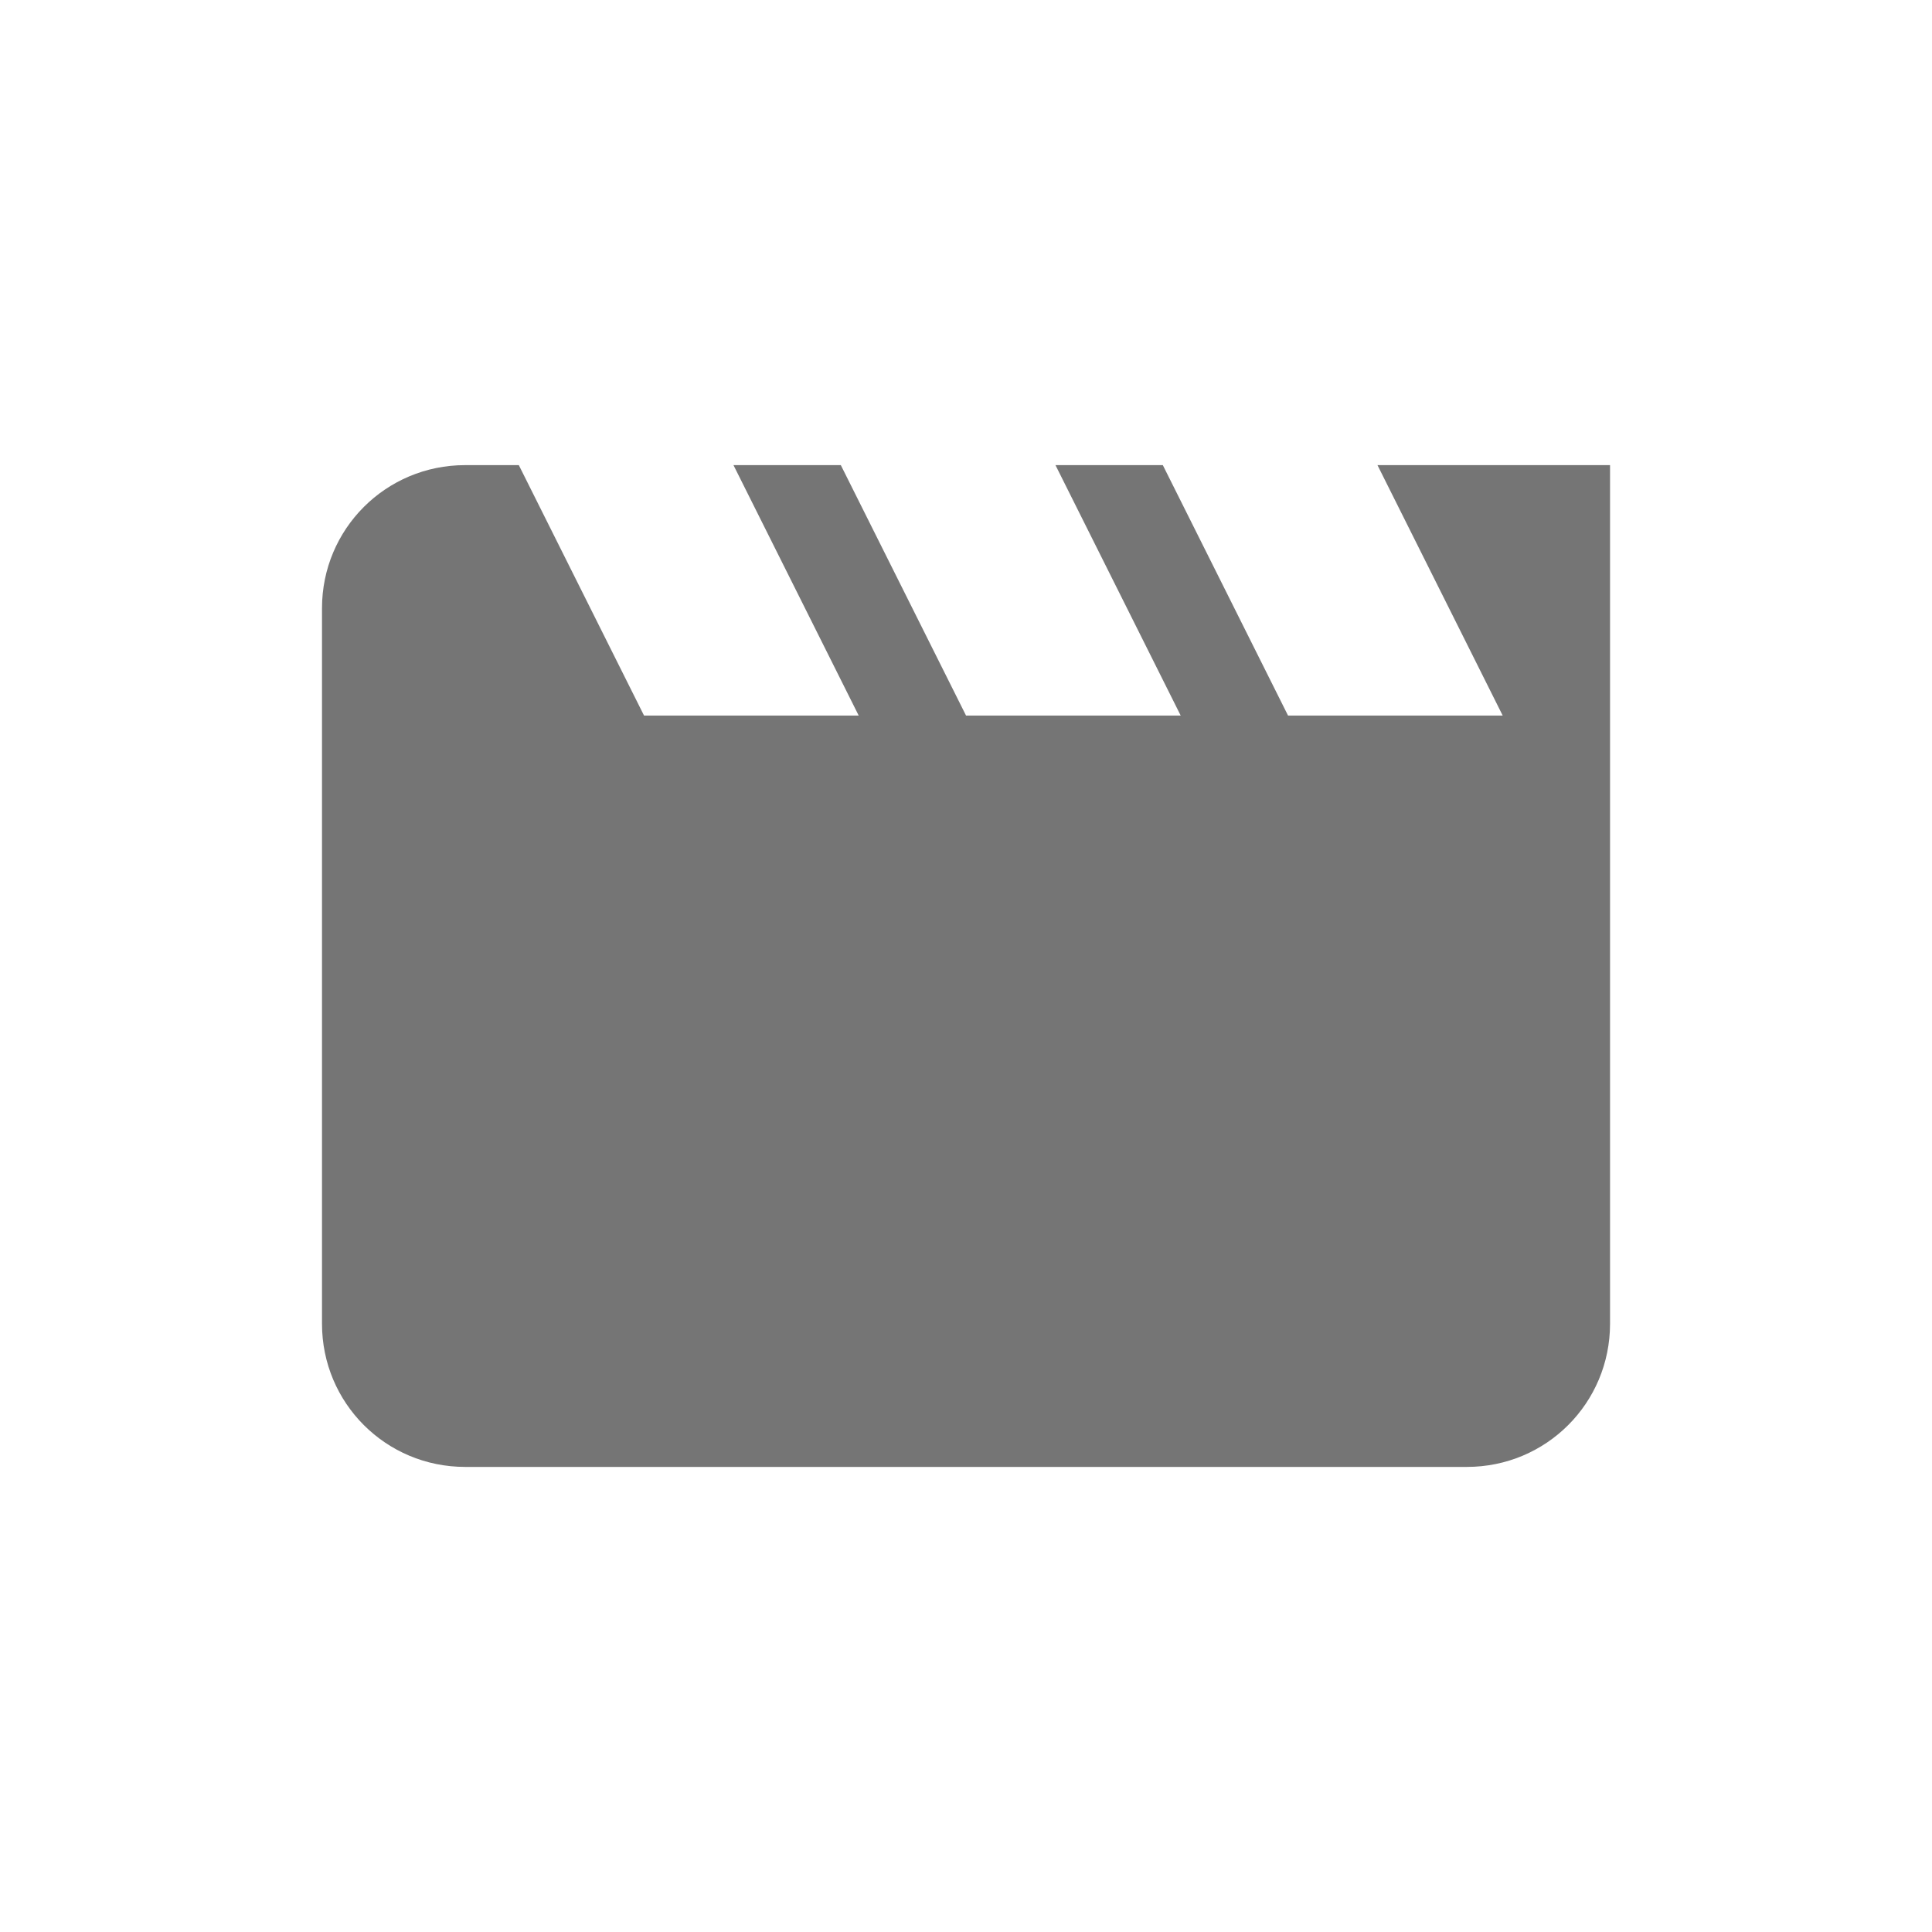
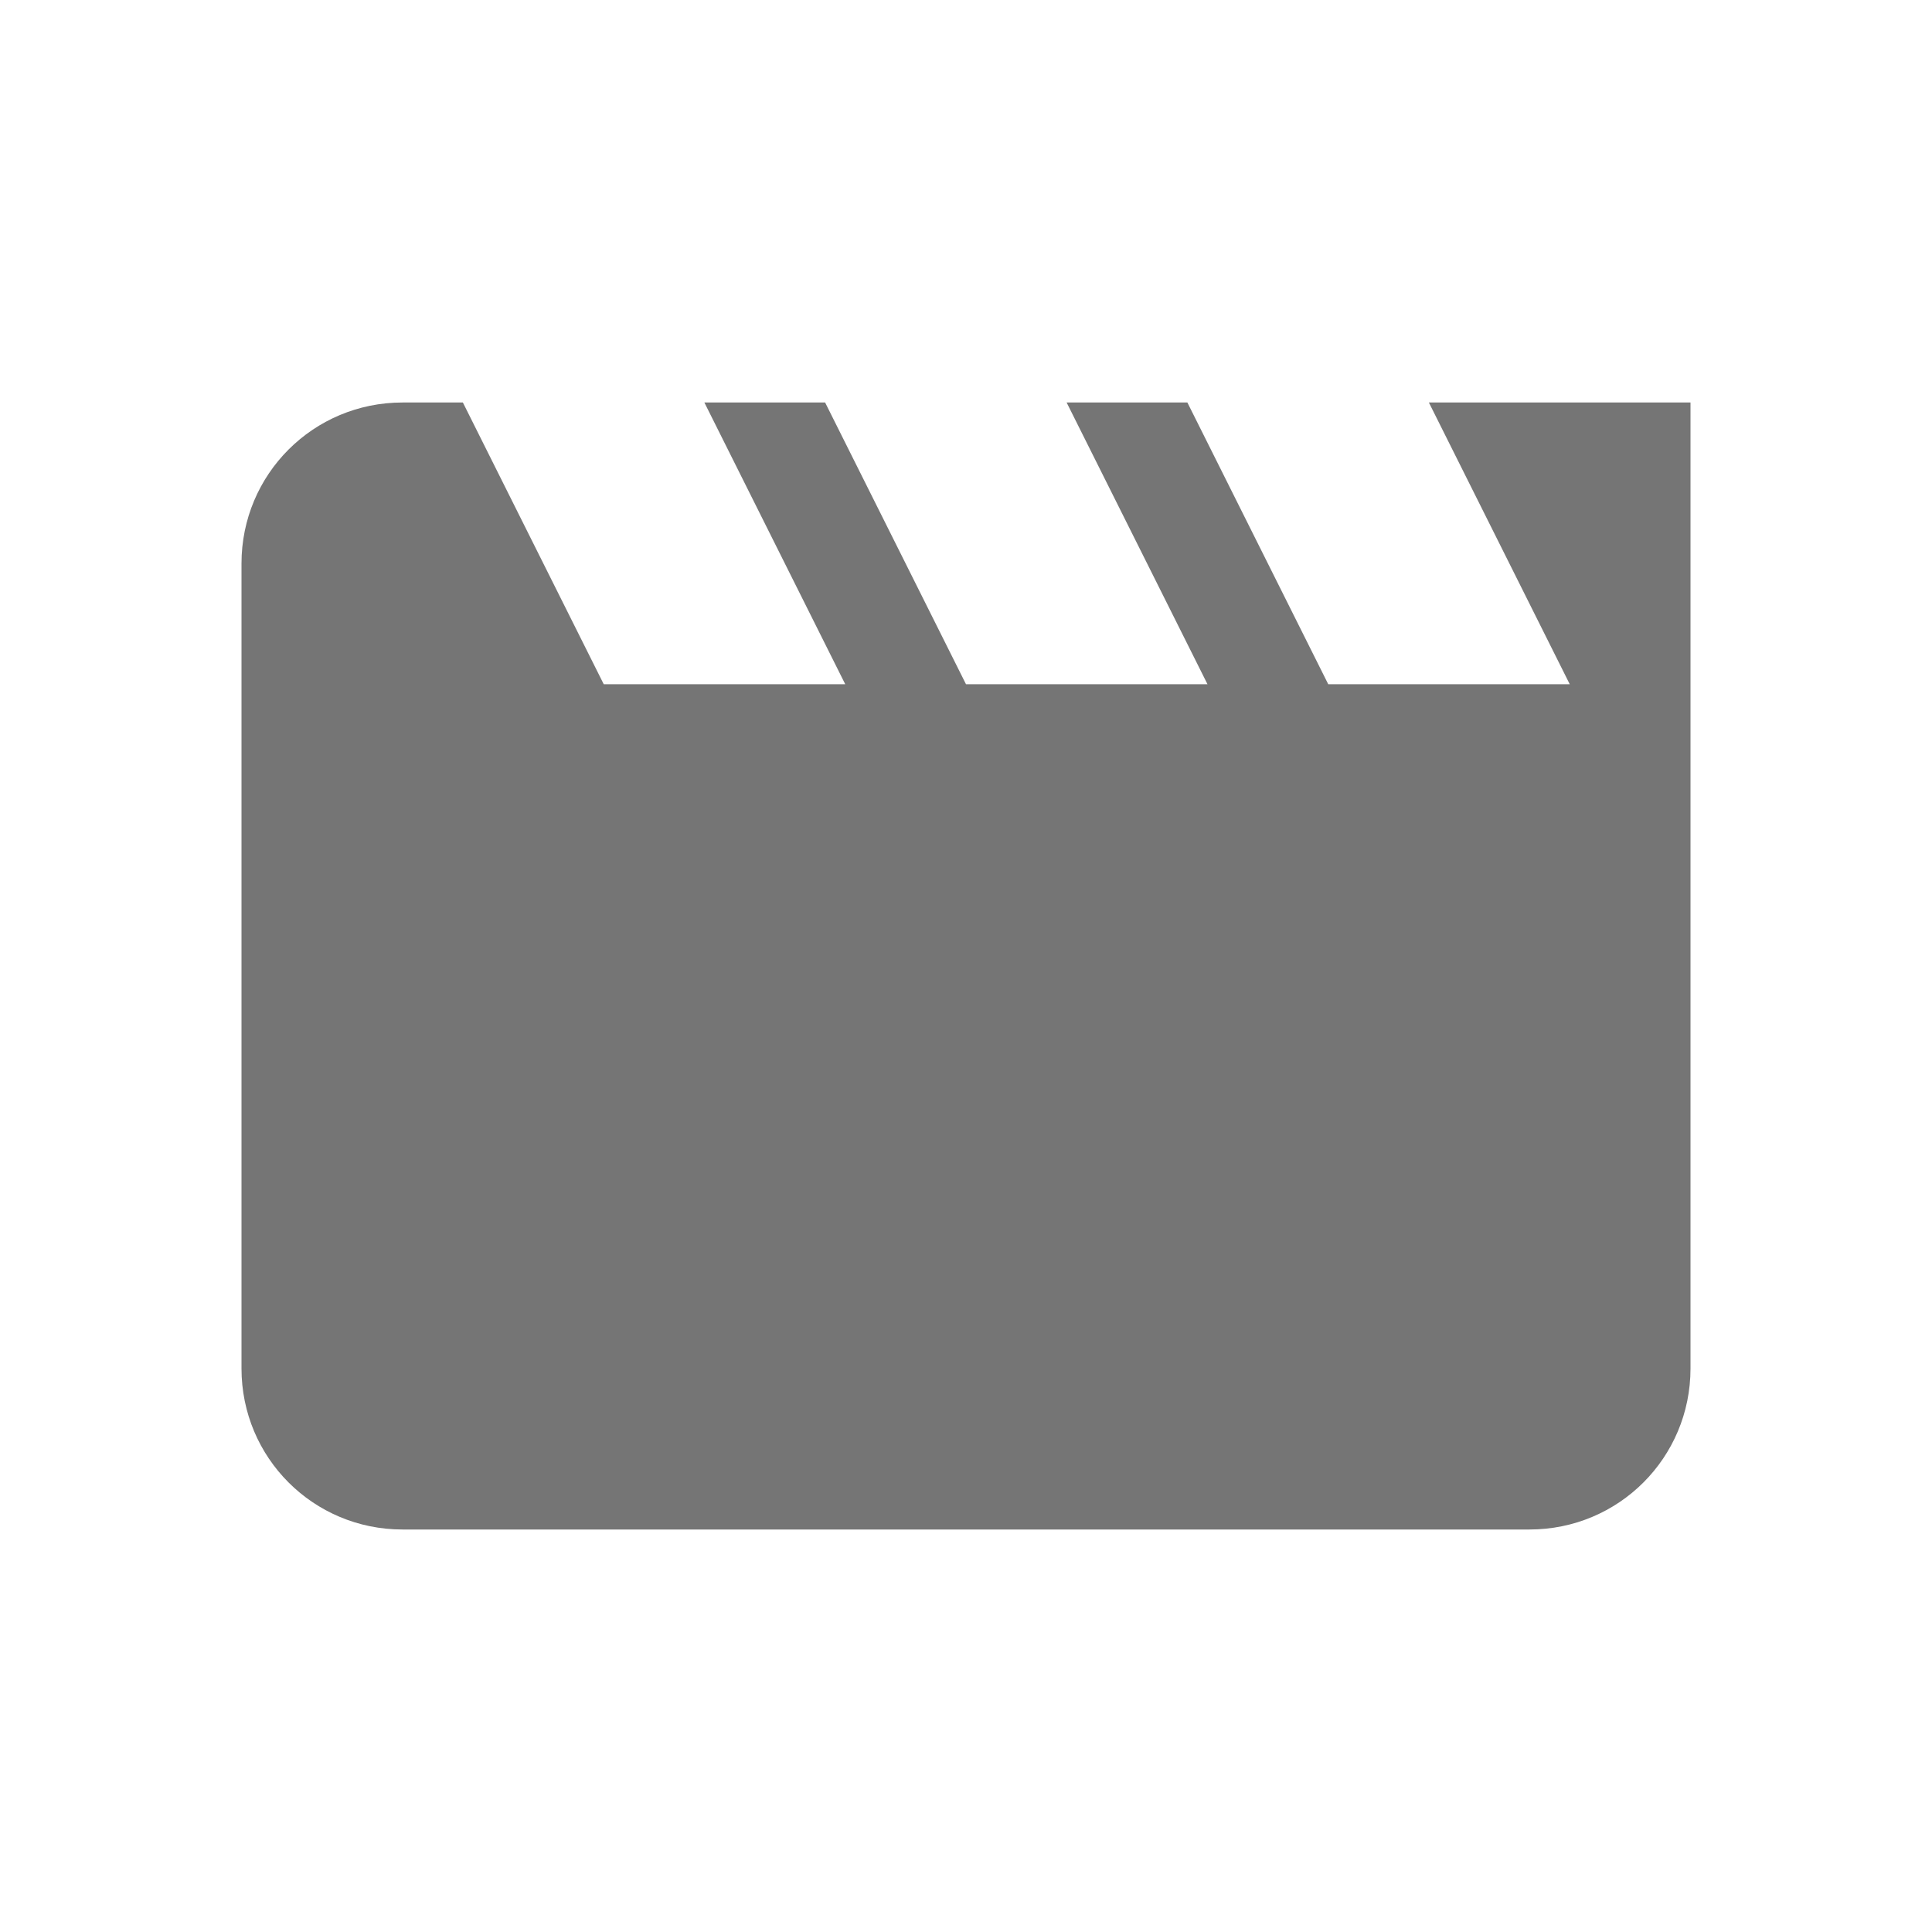
<svg xmlns="http://www.w3.org/2000/svg" width="48" height="48" id="svg4682" version="1.1">
  <defs id="defs4684" />
  <g id="layer1" transform="translate(0,-1004.362)">
-     <path id="path7483" d="M 11.556,1015.918 C 9.586,1015.918 8,1017.504 8,1019.473 l 0,17.778 c 0,1.97 1.586,3.556 3.556,3.556 l 24.889,0 c 1.97,0 3.556,-1.586 3.556,-3.556 l 0,-17.778 0,-3.555 -3.556,0 -2.222,0 3.111,6.222 -5.333,0 -3.111,-6.222 -2.667,0 3.111,6.222 -5.333,0 -3.111,-6.222 -2.667,0 3.111,6.222 -5.333,0 -3.111,-6.222 -1.333,0 z" style="color:#000000;display:inline;overflow:visible;visibility:visible;opacity:1;fill:#757575;fill-opacity:1;fill-rule:nonzero;stroke:none;stroke-width:0.5;stroke-linecap:round;stroke-linejoin:round;stroke-miterlimit:4;stroke-dasharray:none;stroke-dashoffset:0;stroke-opacity:1;marker:none;enable-background:accumulate" />
+     <path id="path7483" d="m 10,1014.362 c -2.216,0 -4,1.784 -4,4 v 20 c 0,2.216 1.784,4 4,4 h 28 c 2.216,0 4,-1.784 4,-4 v -20 -4 H 38 35.5 l 3.5,7 h -6 l -3.5,-7 h -3 l 3.5,7 h -6 l -3.5,-7 h -3 l 3.5,7 h -6 l -3.5,-7 z" style="color:#000000;display:inline;overflow:visible;visibility:visible;opacity:1;fill:#757575;fill-opacity:1;fill-rule:nonzero;stroke:none;stroke-width:0.562;stroke-linecap:round;stroke-linejoin:round;stroke-miterlimit:4;stroke-dasharray:none;stroke-dashoffset:0;stroke-opacity:1;marker:none;enable-background:accumulate" />
  </g>
</svg>
